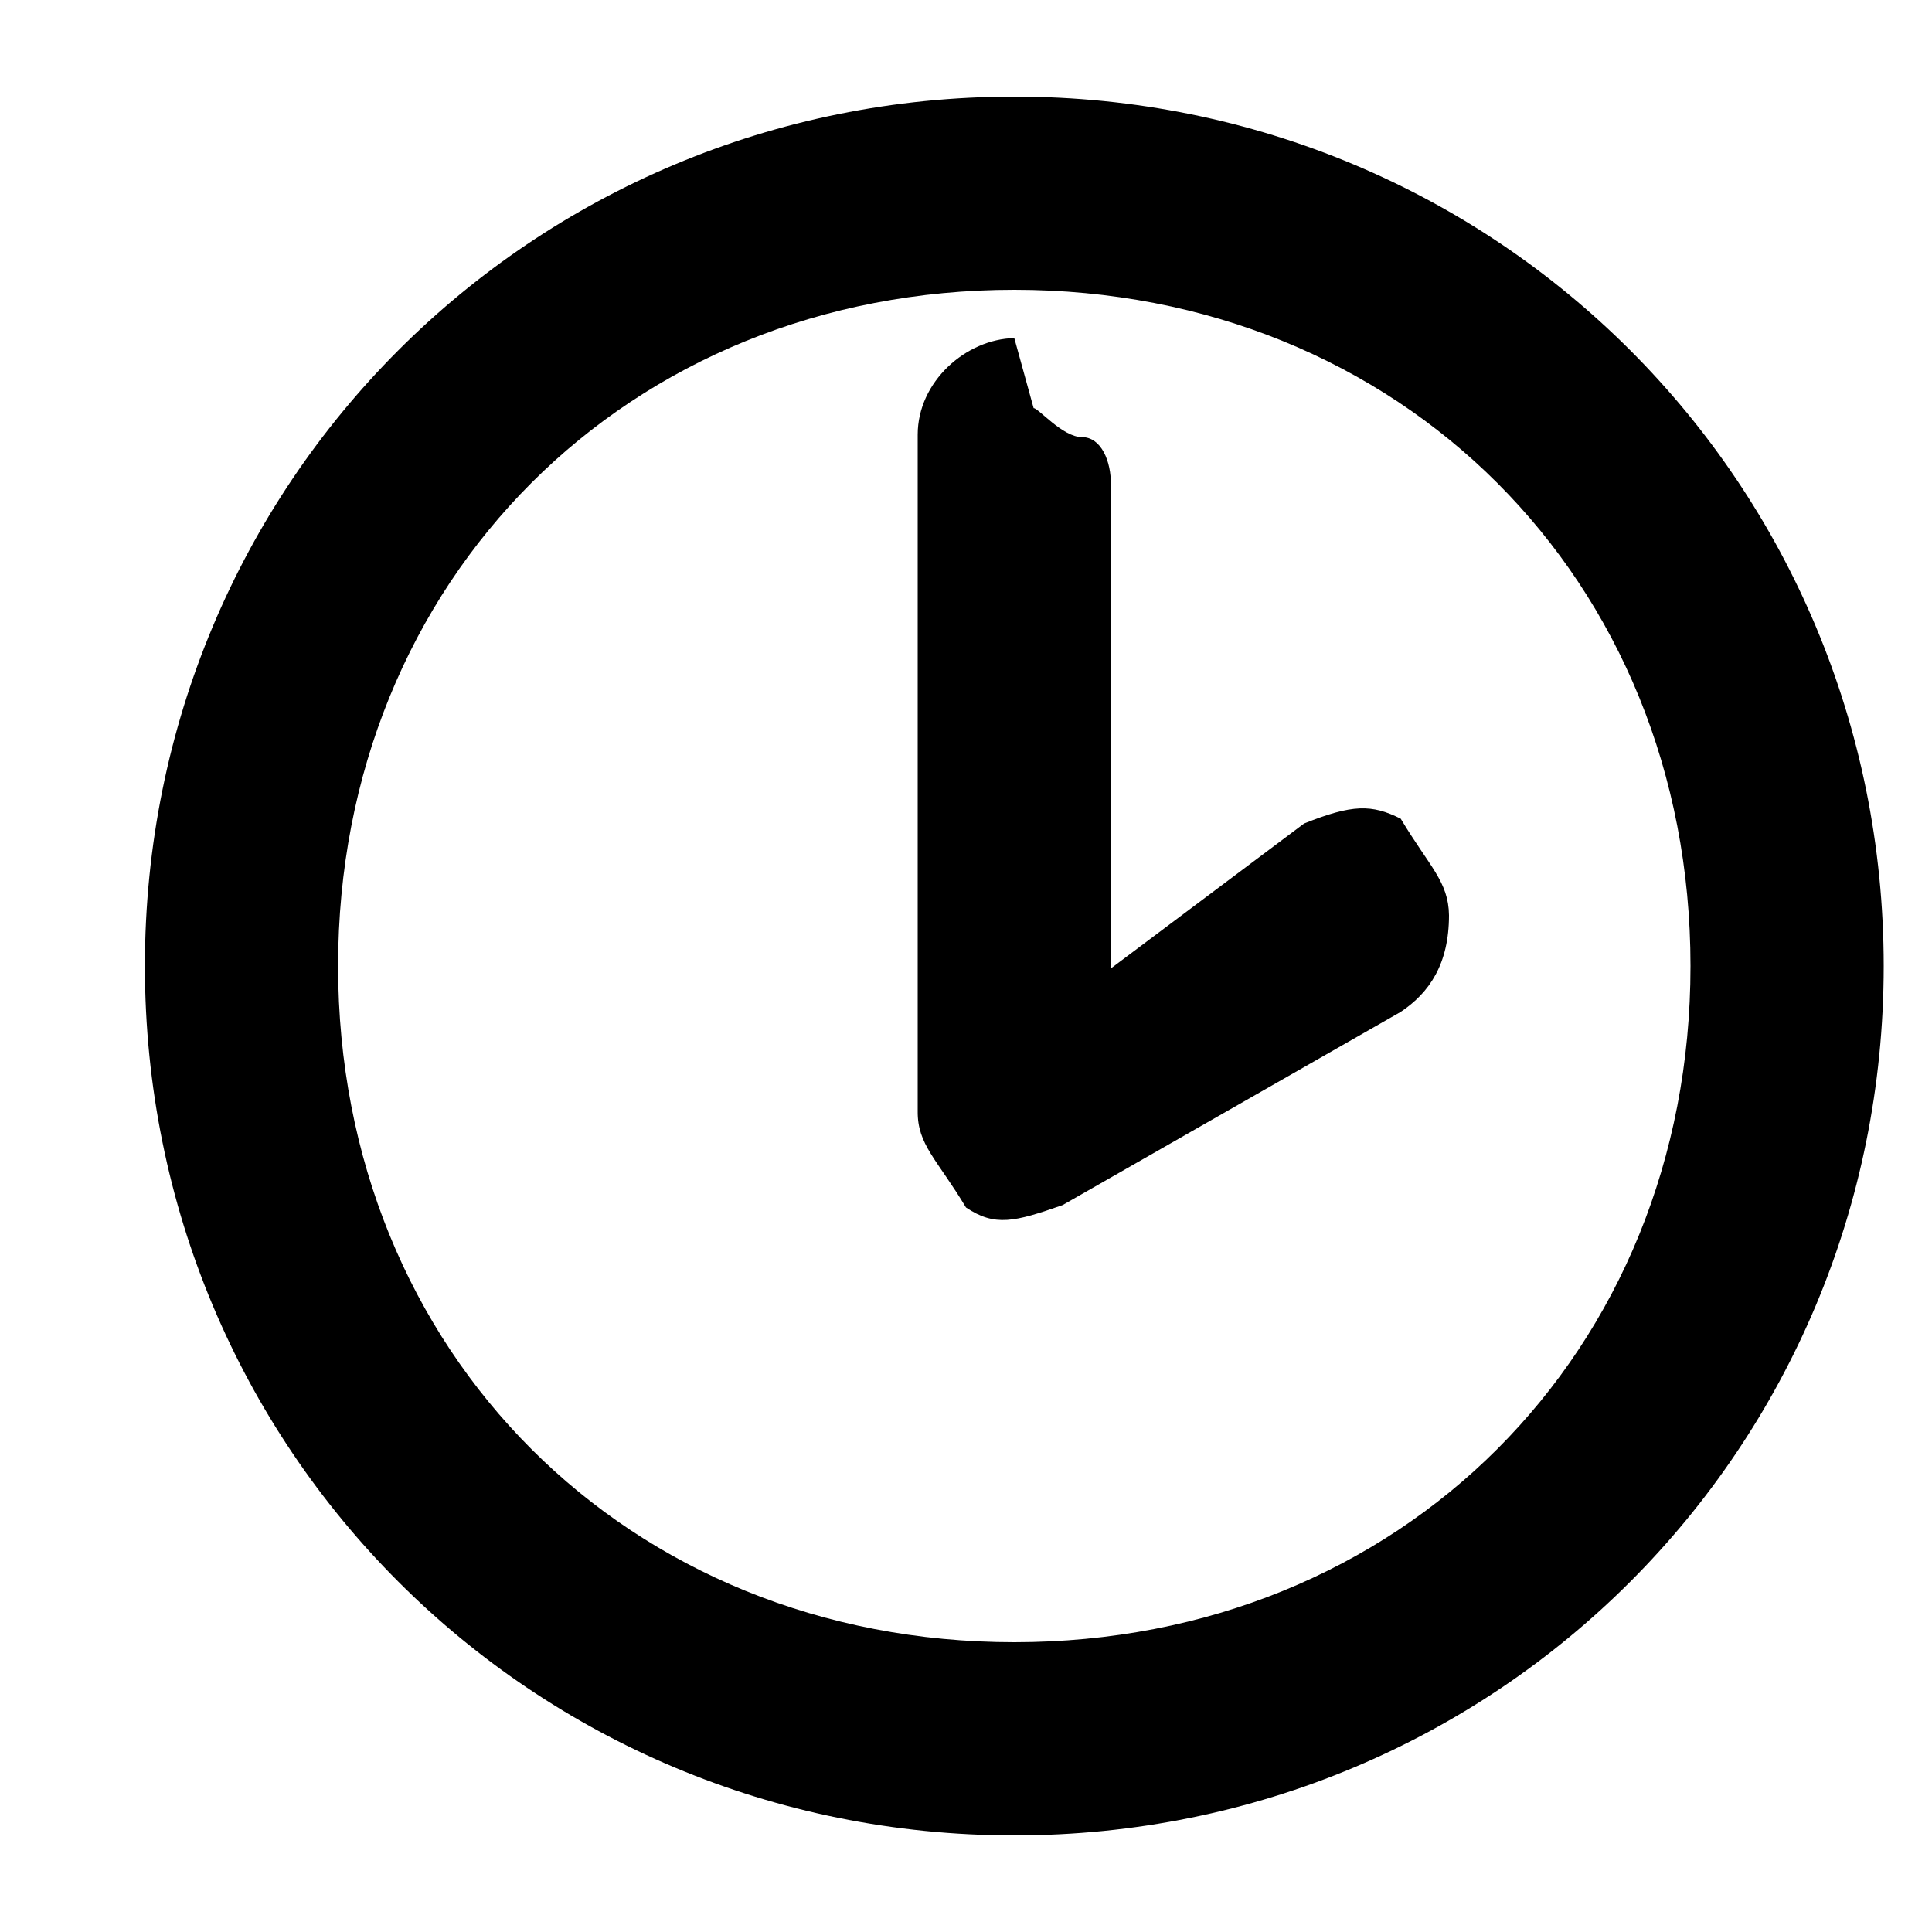
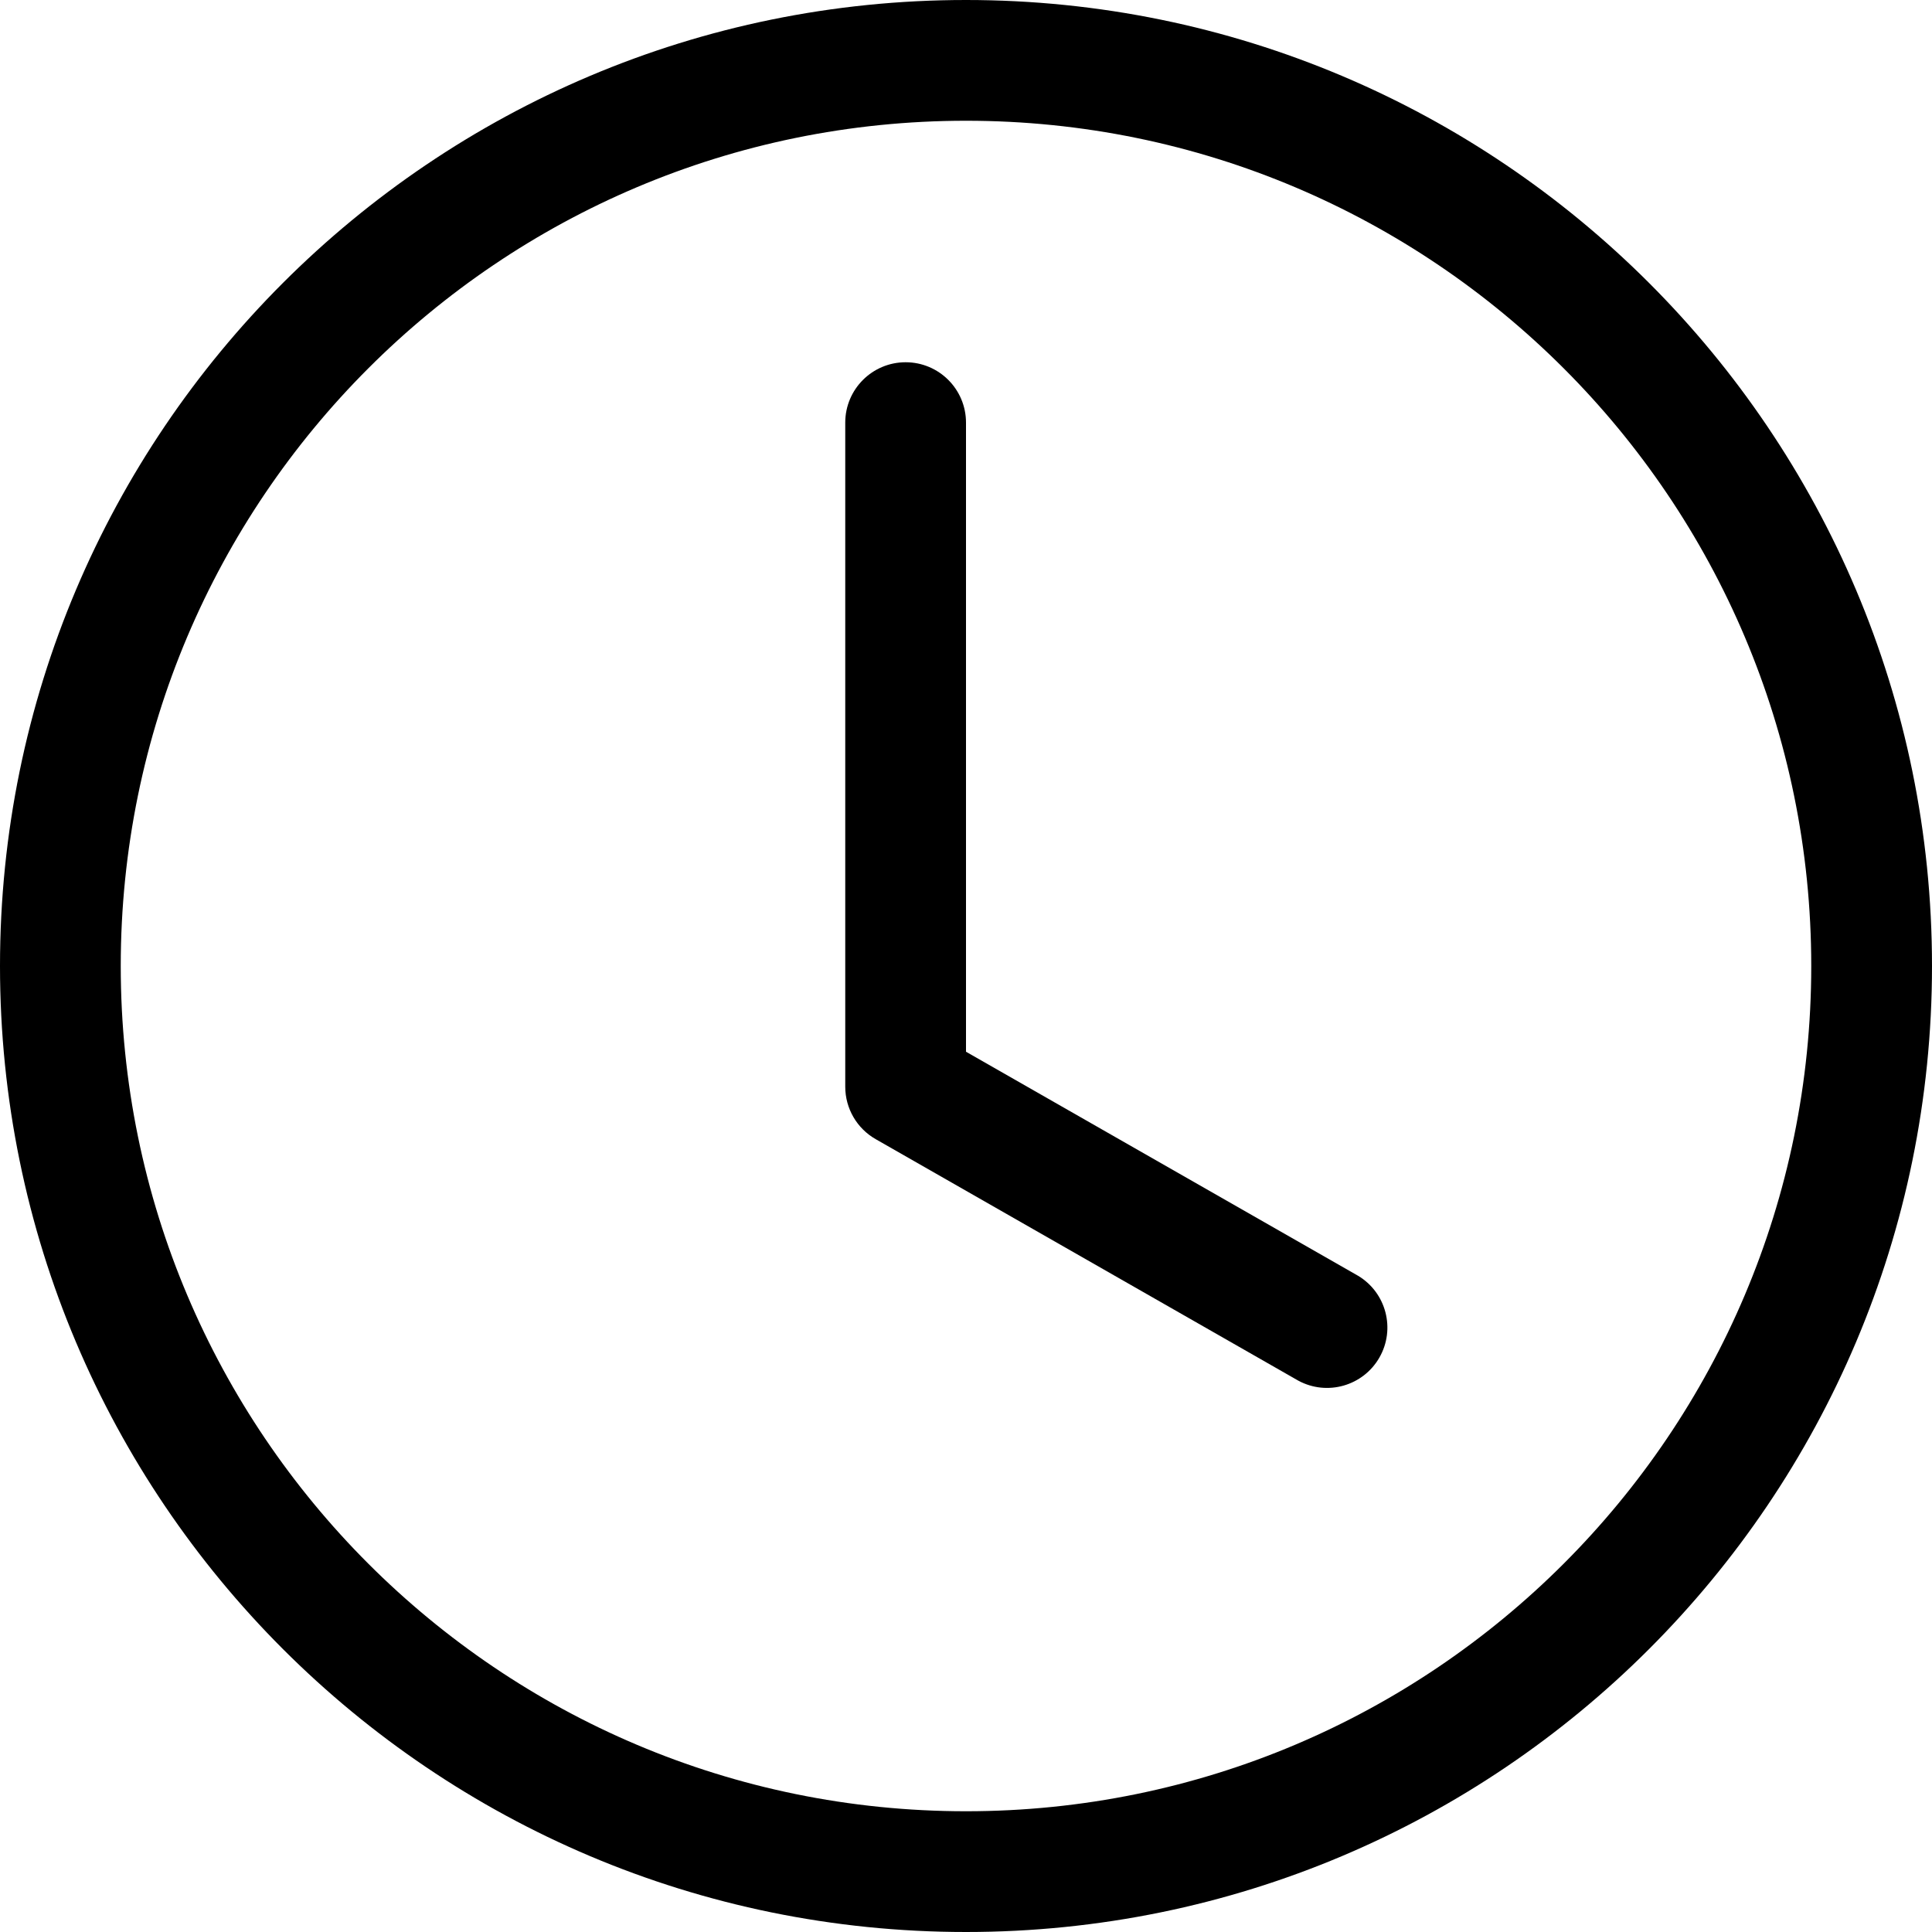
- <svg xmlns="http://www.w3.org/2000/svg" viewBox="0 0 40 40">
-   <path d="M21 2C11 2 3 10 3 20s8 18 18 18 18-8 18-18S31 2 21 2zm0 4c8 0 14 6 14 14s-6 14-14 14S7 28 7 20 13 6 21 6z" />
-   <path d="M21 7c-1 .02-2 .9-2 2v14c-.009.7.4 1 1 2 .6.4 1 .3 2-.05l7-4c.6-.4 1-1 1-2-.01-.7-.4-1-1-2-.6-.3-1-.3-2 .1l-4 3v-10c.008-.5-.2-1-.6-1s-.9-.6-1-.6z" fill-rule="evenodd" />
+ <svg xmlns="http://www.w3.org/2000/svg" width="16" height="16" fill="currentColor" class="bi bi-clock" viewBox="0 0 16 16">
+   <path d="M8 3.5a.5.5 0 0 0-1 0V9a.5.5 0 0 0 .252.434l3.5 2a.5.5 0 0 0 .496-.868L8 8.71V3.5z" />
+   <path d="M8 16A8 8 0 1 0 8 0a8 8 0 0 0 0 16zm7-8A7 7 0 1 1 1 8a7 7 0 0 1 14 0z" />
</svg>
